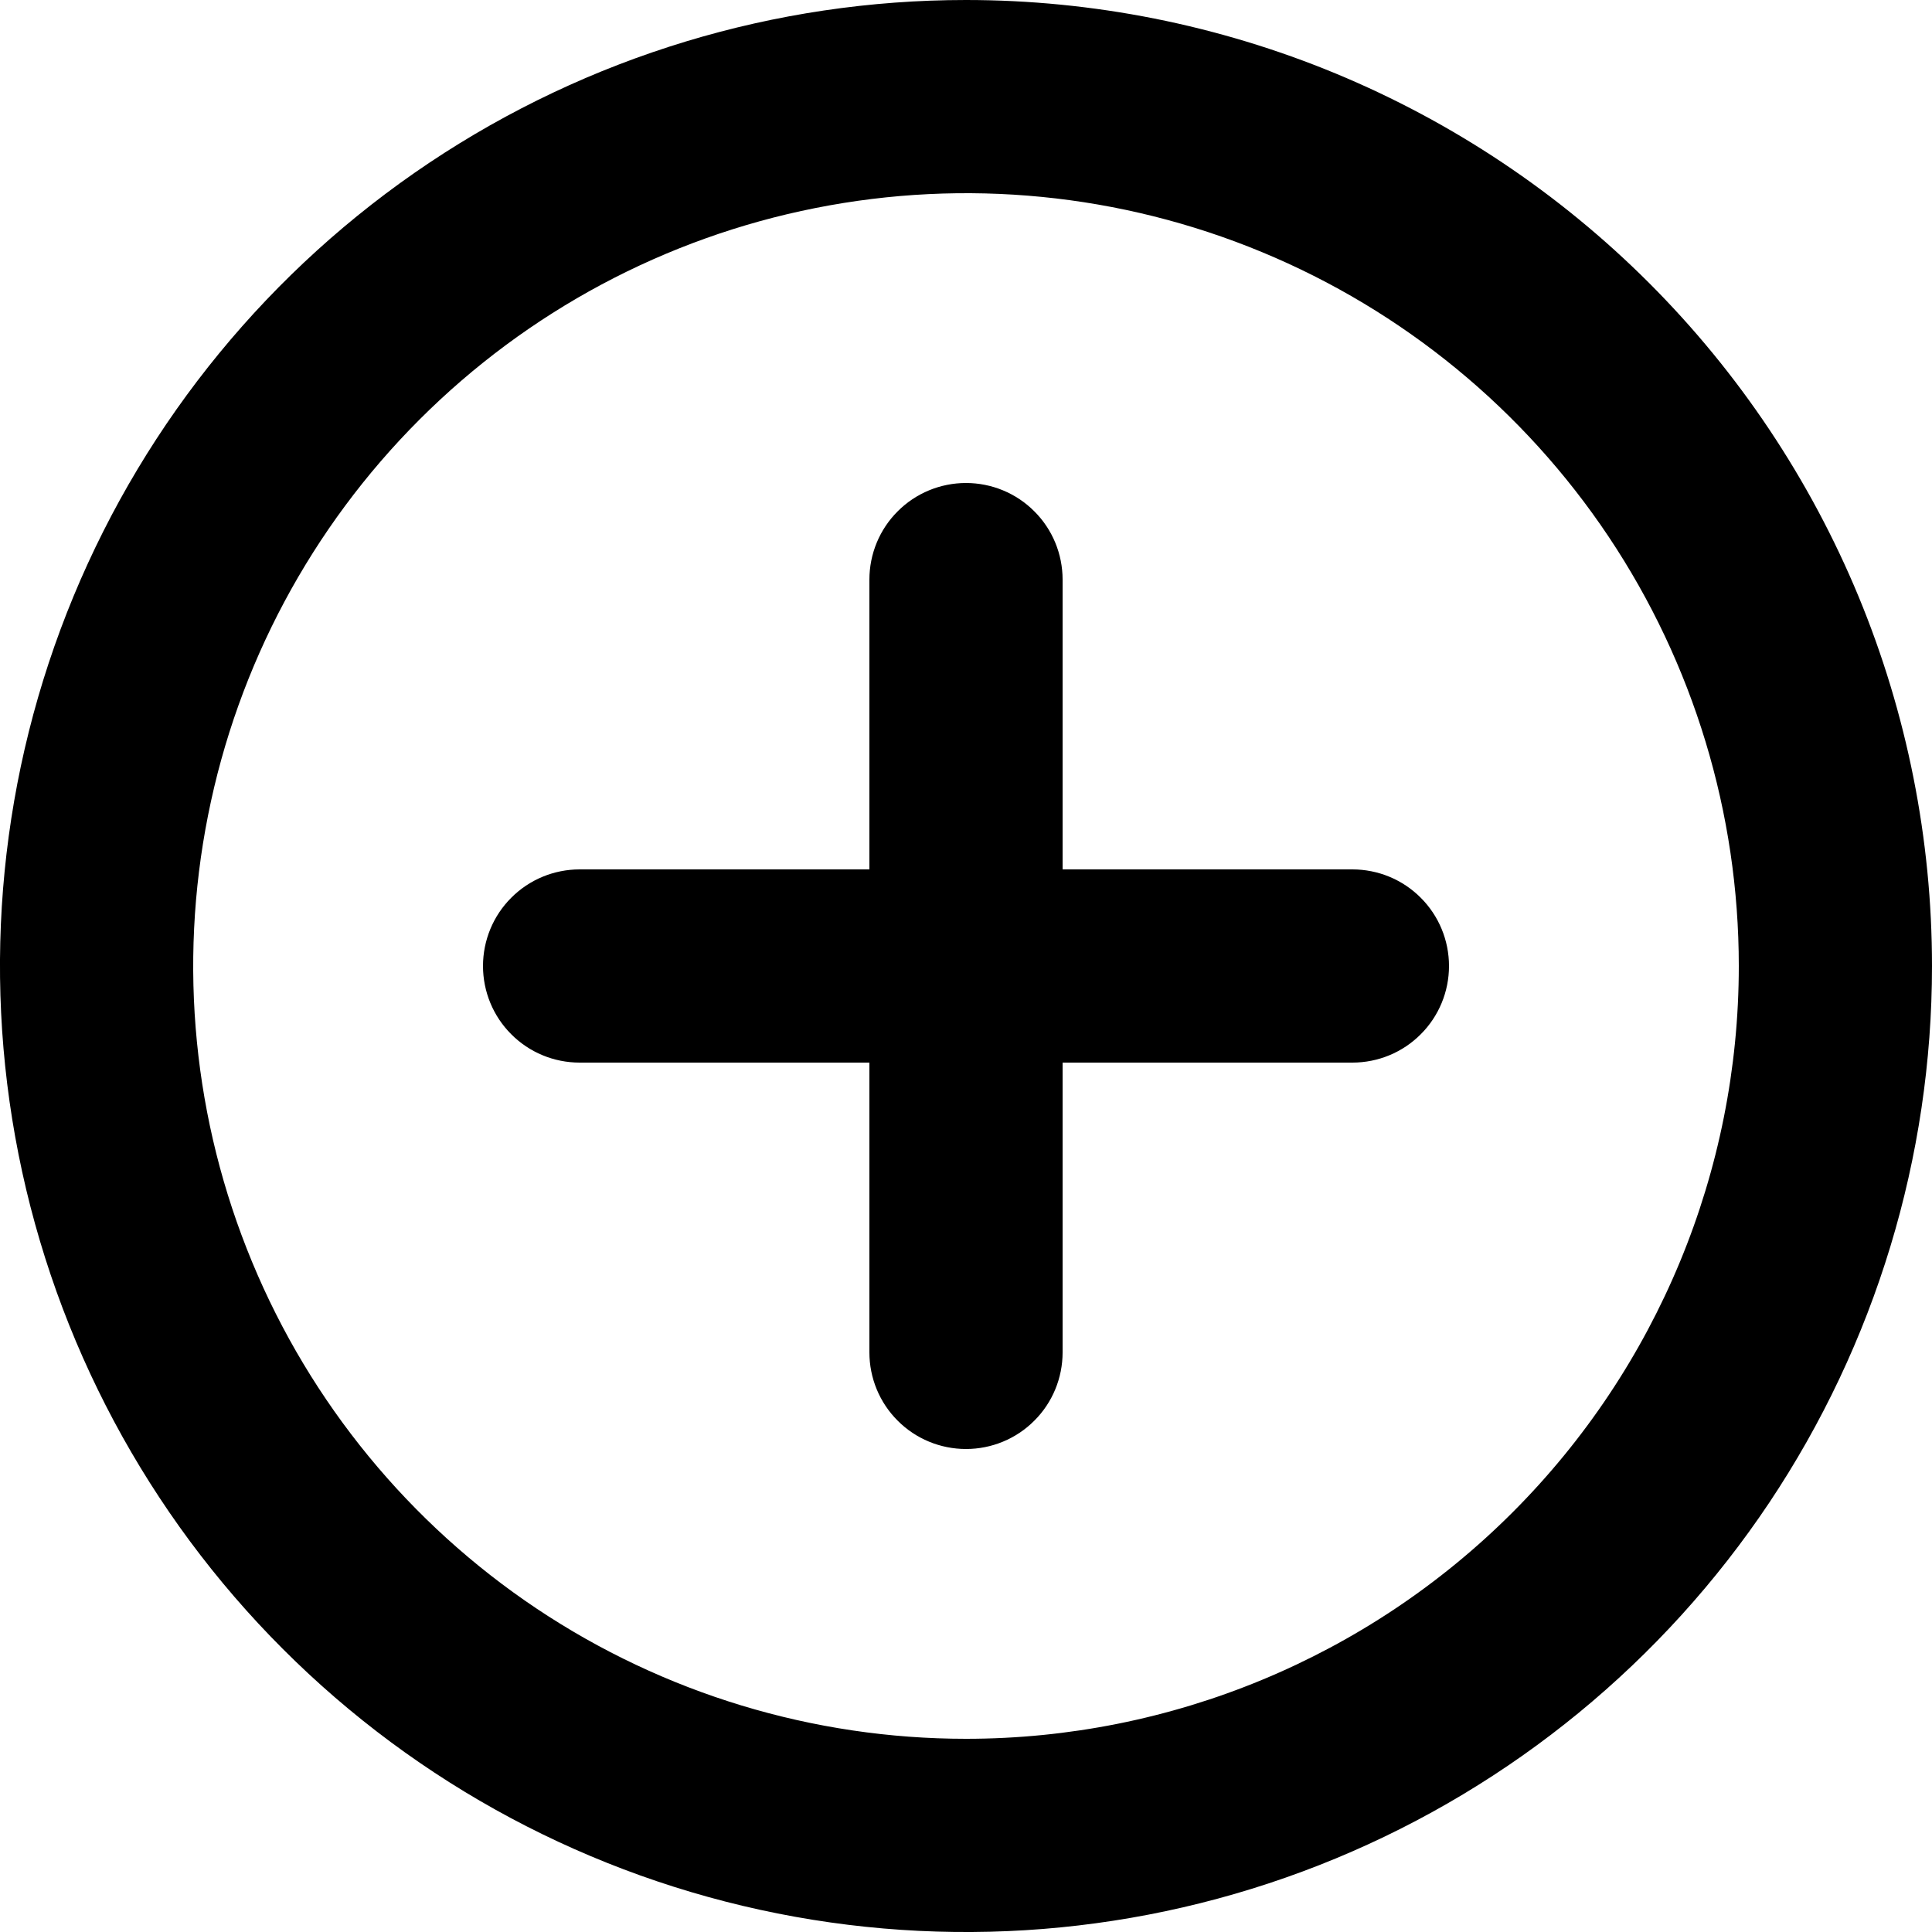
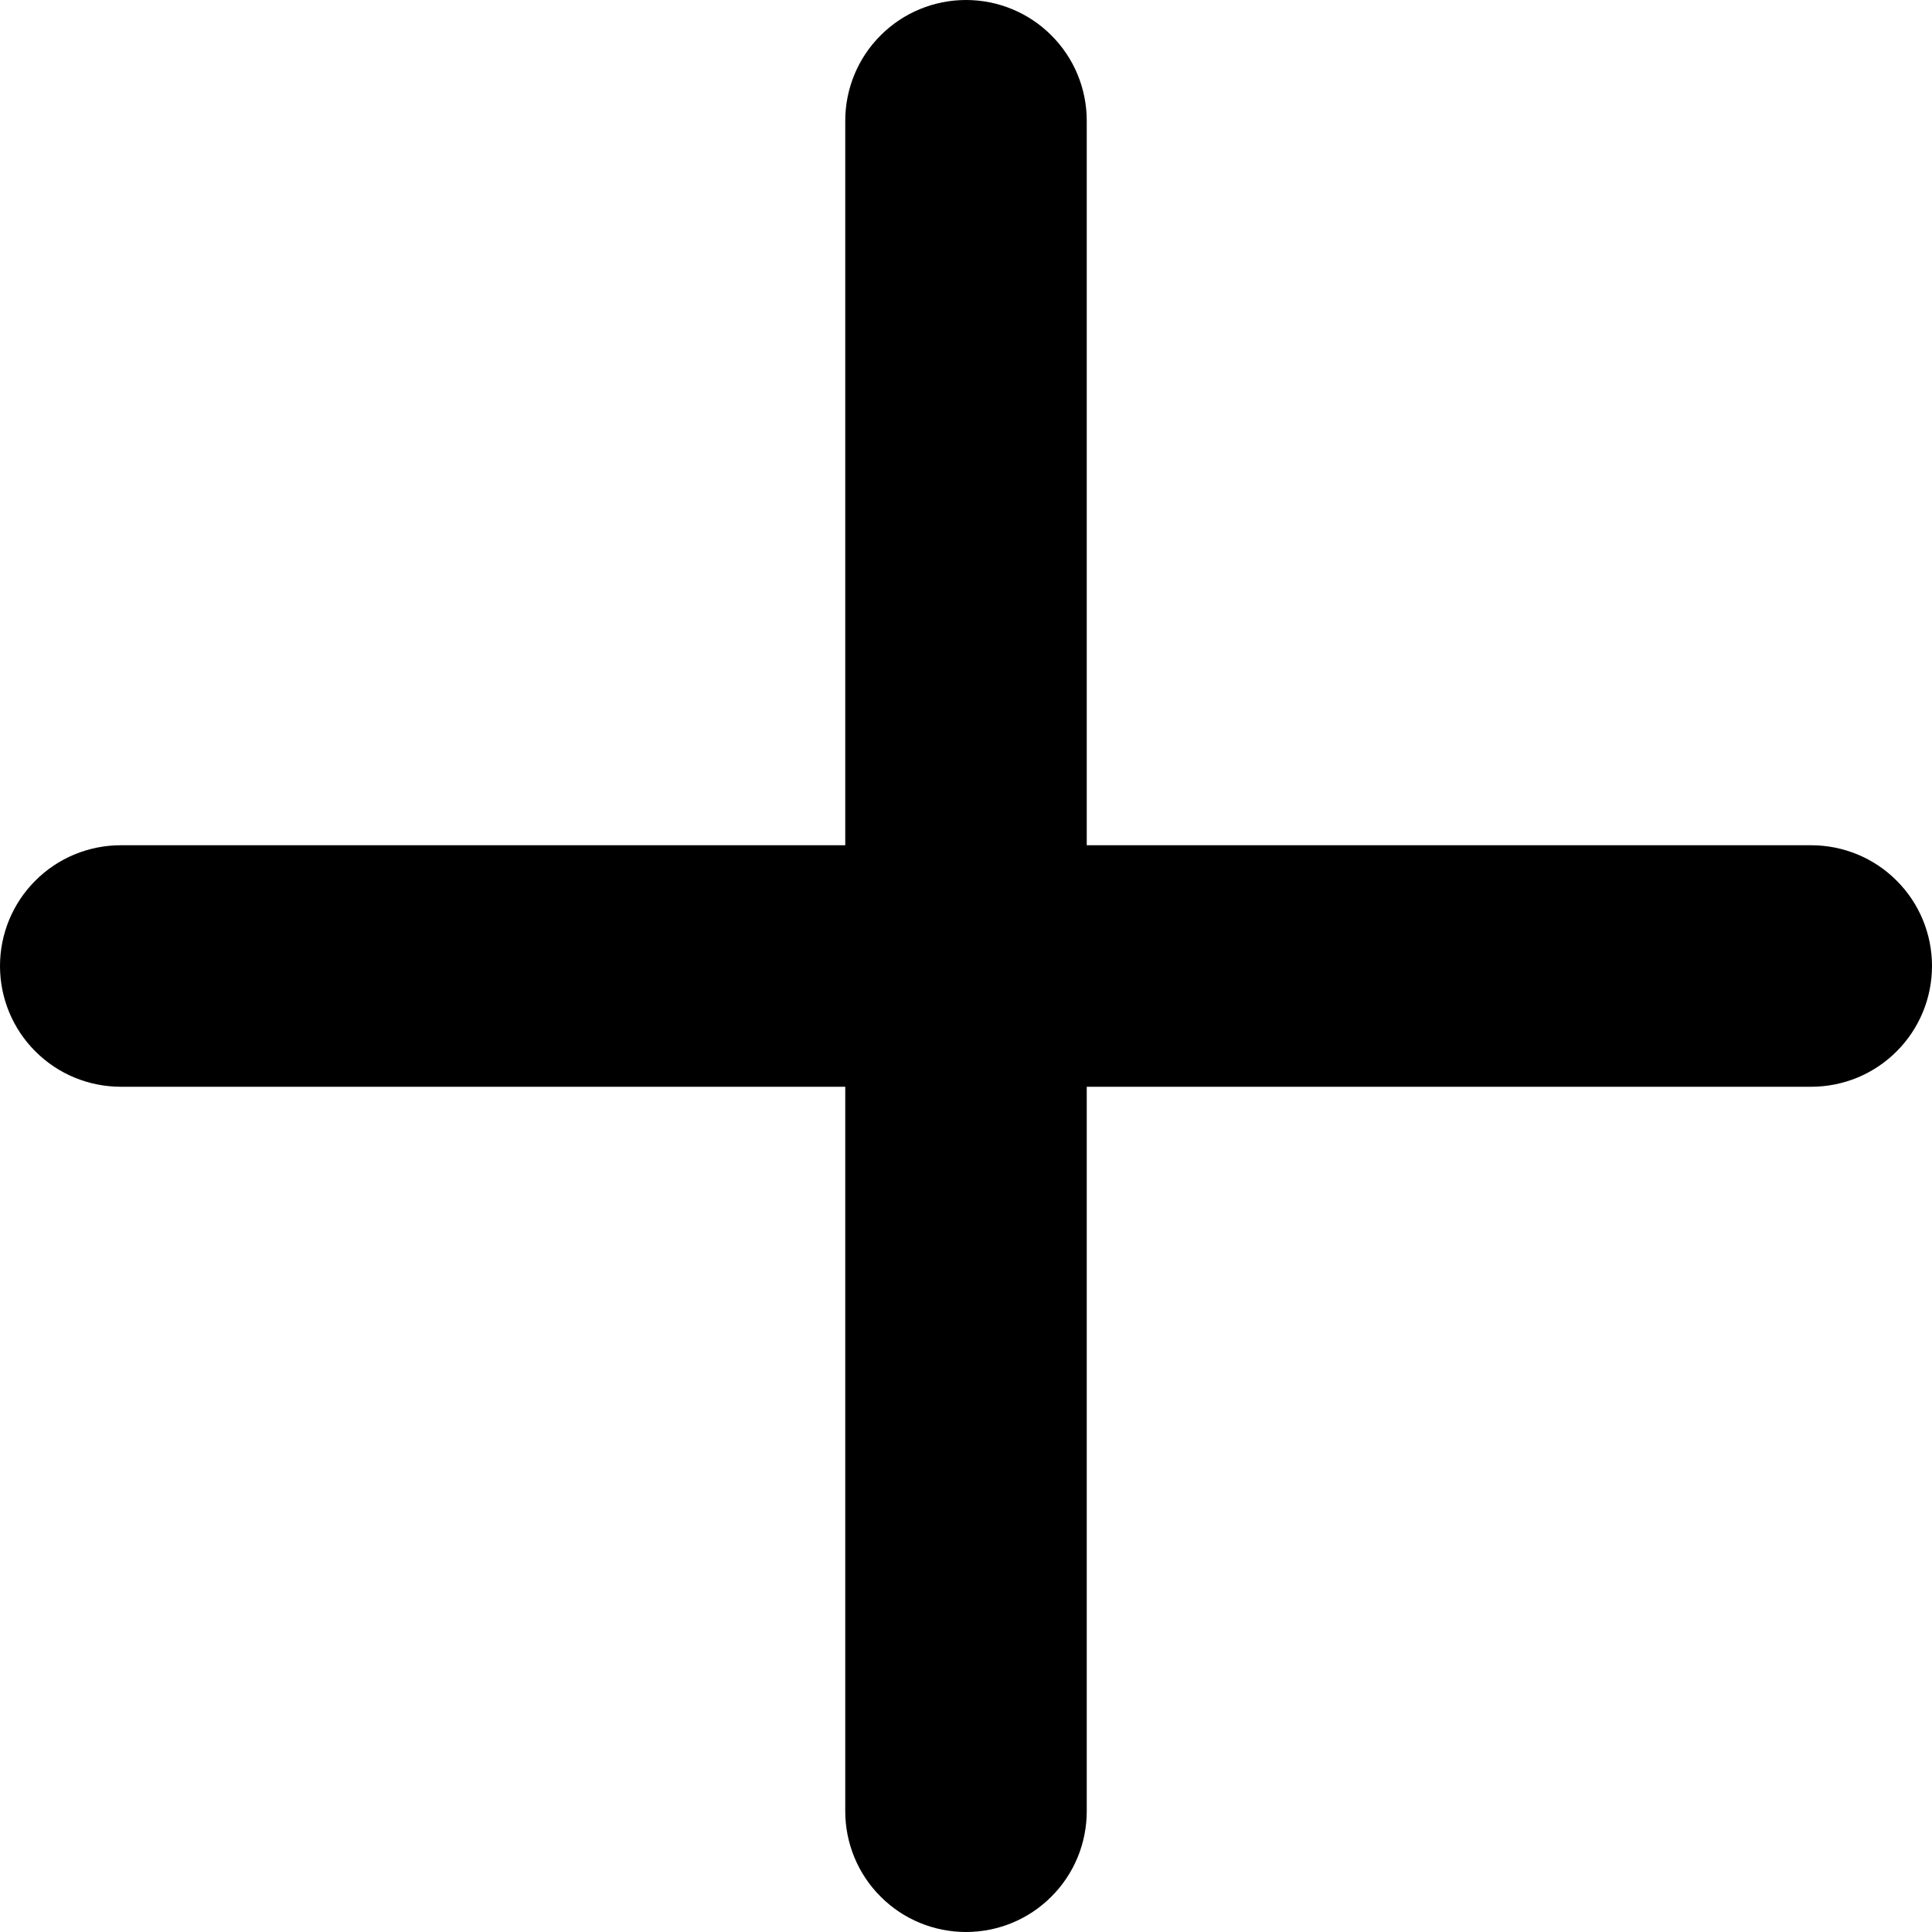
- <svg xmlns="http://www.w3.org/2000/svg" width="20" height="20" viewBox="0 0 20 20" fill="none">
-   <path d="M10 0C8.022 0 6.089 0.586 4.444 1.685C2.8 2.784 1.518 4.346 0.761 6.173C0.004 8 -0.194 10.011 0.192 11.951C0.578 13.891 1.53 15.672 2.929 17.071C4.327 18.47 6.109 19.422 8.049 19.808C9.989 20.194 12 19.996 13.827 19.239C15.654 18.482 17.216 17.2 18.315 15.556C19.413 13.911 20 11.978 20 10C20 8.687 19.741 7.386 19.239 6.173C18.736 4.96 18 3.858 17.071 2.929C16.142 2 15.04 1.264 13.827 0.761C12.614 0.259 11.313 0 10 0ZM10 18C8.418 18 6.871 17.531 5.555 16.652C4.24 15.773 3.214 14.523 2.609 13.062C2.003 11.6 1.845 9.991 2.154 8.439C2.462 6.887 3.224 5.462 4.343 4.343C5.462 3.224 6.887 2.462 8.439 2.154C9.991 1.845 11.6 2.003 13.062 2.609C14.523 3.214 15.773 4.24 16.652 5.555C17.531 6.871 18 8.418 18 10C18 12.122 17.157 14.157 15.657 15.657C14.157 17.157 12.122 18 10 18ZM14 9H11V6C11 5.735 10.895 5.48 10.707 5.293C10.52 5.105 10.265 5 10 5C9.735 5 9.48 5.105 9.293 5.293C9.105 5.48 9 5.735 9 6V9H6C5.735 9 5.48 9.105 5.293 9.293C5.105 9.48 5 9.735 5 10C5 10.265 5.105 10.52 5.293 10.707C5.48 10.895 5.735 11 6 11H9V14C9 14.265 9.105 14.52 9.293 14.707C9.48 14.895 9.735 15 10 15C10.265 15 10.52 14.895 10.707 14.707C10.895 14.52 11 14.265 11 14V11H14C14.265 11 14.52 10.895 14.707 10.707C14.895 10.52 15 10.265 15 10C15 9.735 14.895 9.48 14.707 9.293C14.52 9.105 14.265 9 14 9Z" fill="black" />
+ <svg xmlns="http://www.w3.org/2000/svg" width="16" height="16" viewBox="0 0 16 16" fill="none">
+   <path d="M15 7H9V1C9 0.735 8.895 0.48 8.707 0.293C8.52 0.105 8.265 0 8 0C7.735 0 7.48 0.105 7.293 0.293C7.105 0.48 7 0.735 7 1V7H1C0.735 7 0.48 7.105 0.293 7.293C0.105 7.48 0 7.735 0 8C0 8.265 0.105 8.52 0.293 8.707C0.48 8.895 0.735 9 1 9H7V15C7 15.265 7.105 15.52 7.293 15.707C7.48 15.895 7.735 16 8 16C8.265 16 8.52 15.895 8.707 15.707C8.895 15.52 9 15.265 9 15V9H15C15.265 9 15.52 8.895 15.707 8.707C15.895 8.52 16 8.265 16 8C16 7.735 15.895 7.48 15.707 7.293C15.52 7.105 15.265 7 15 7Z" fill="black" />
</svg>
